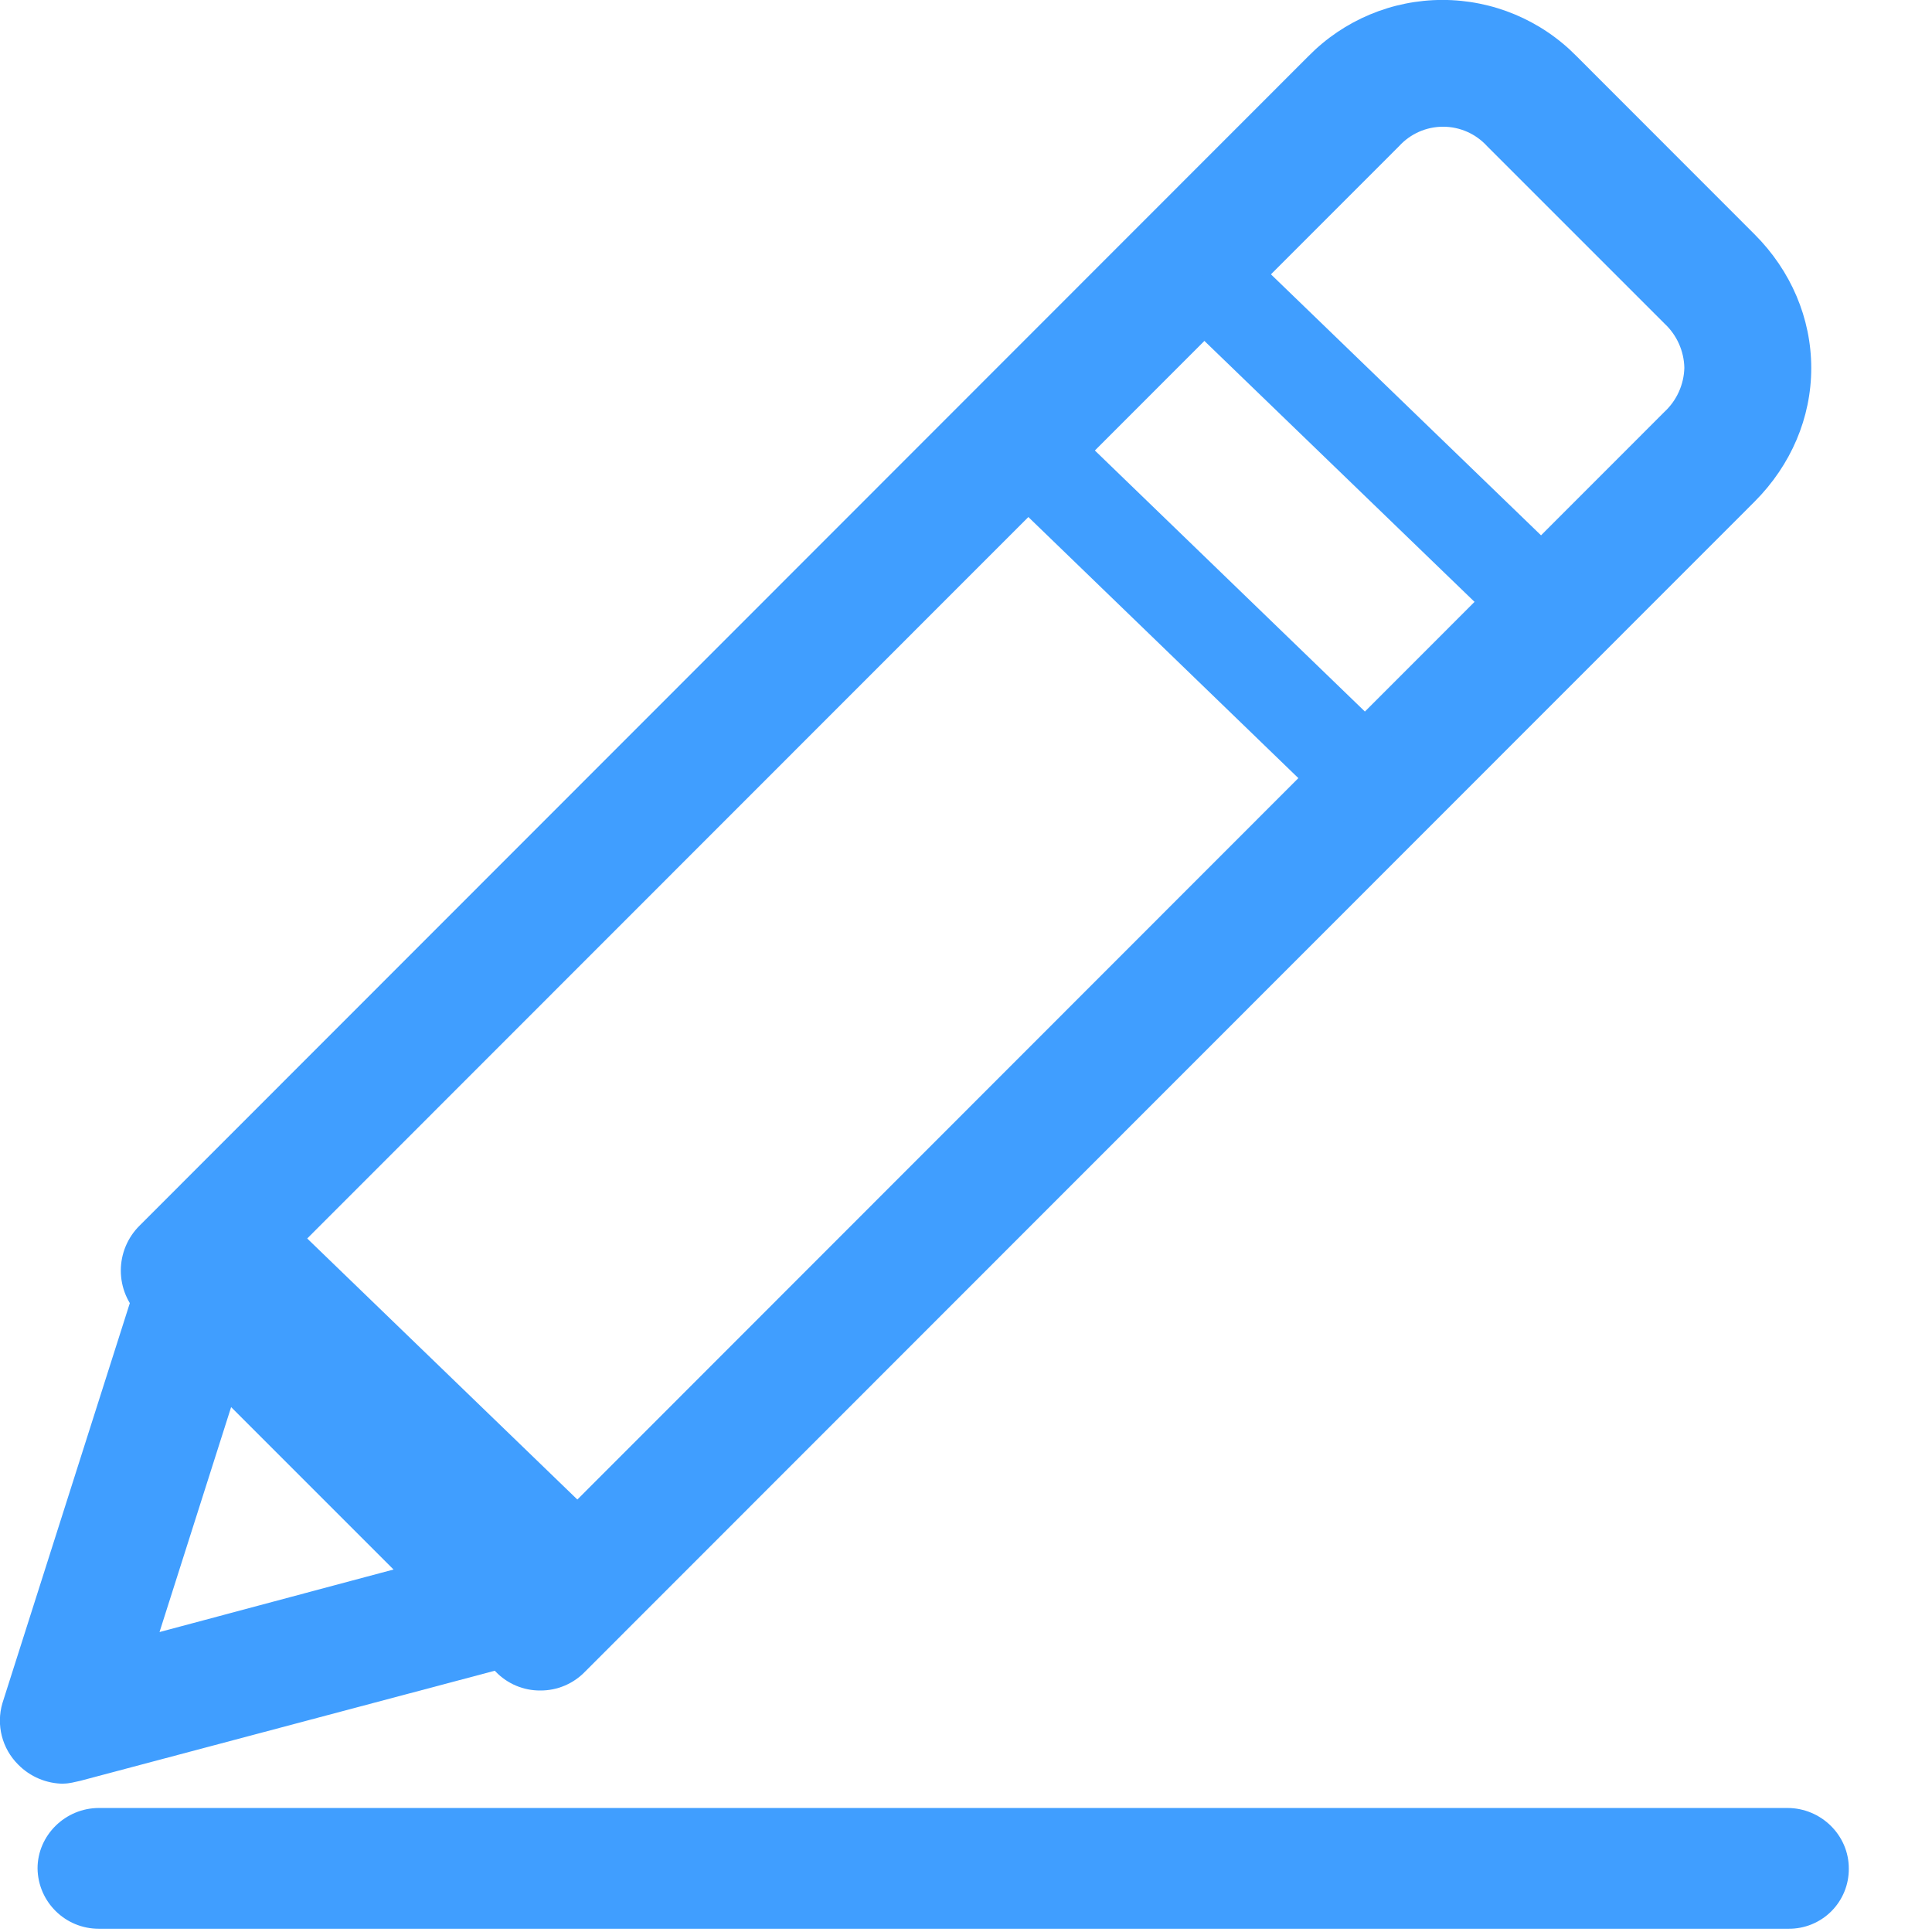
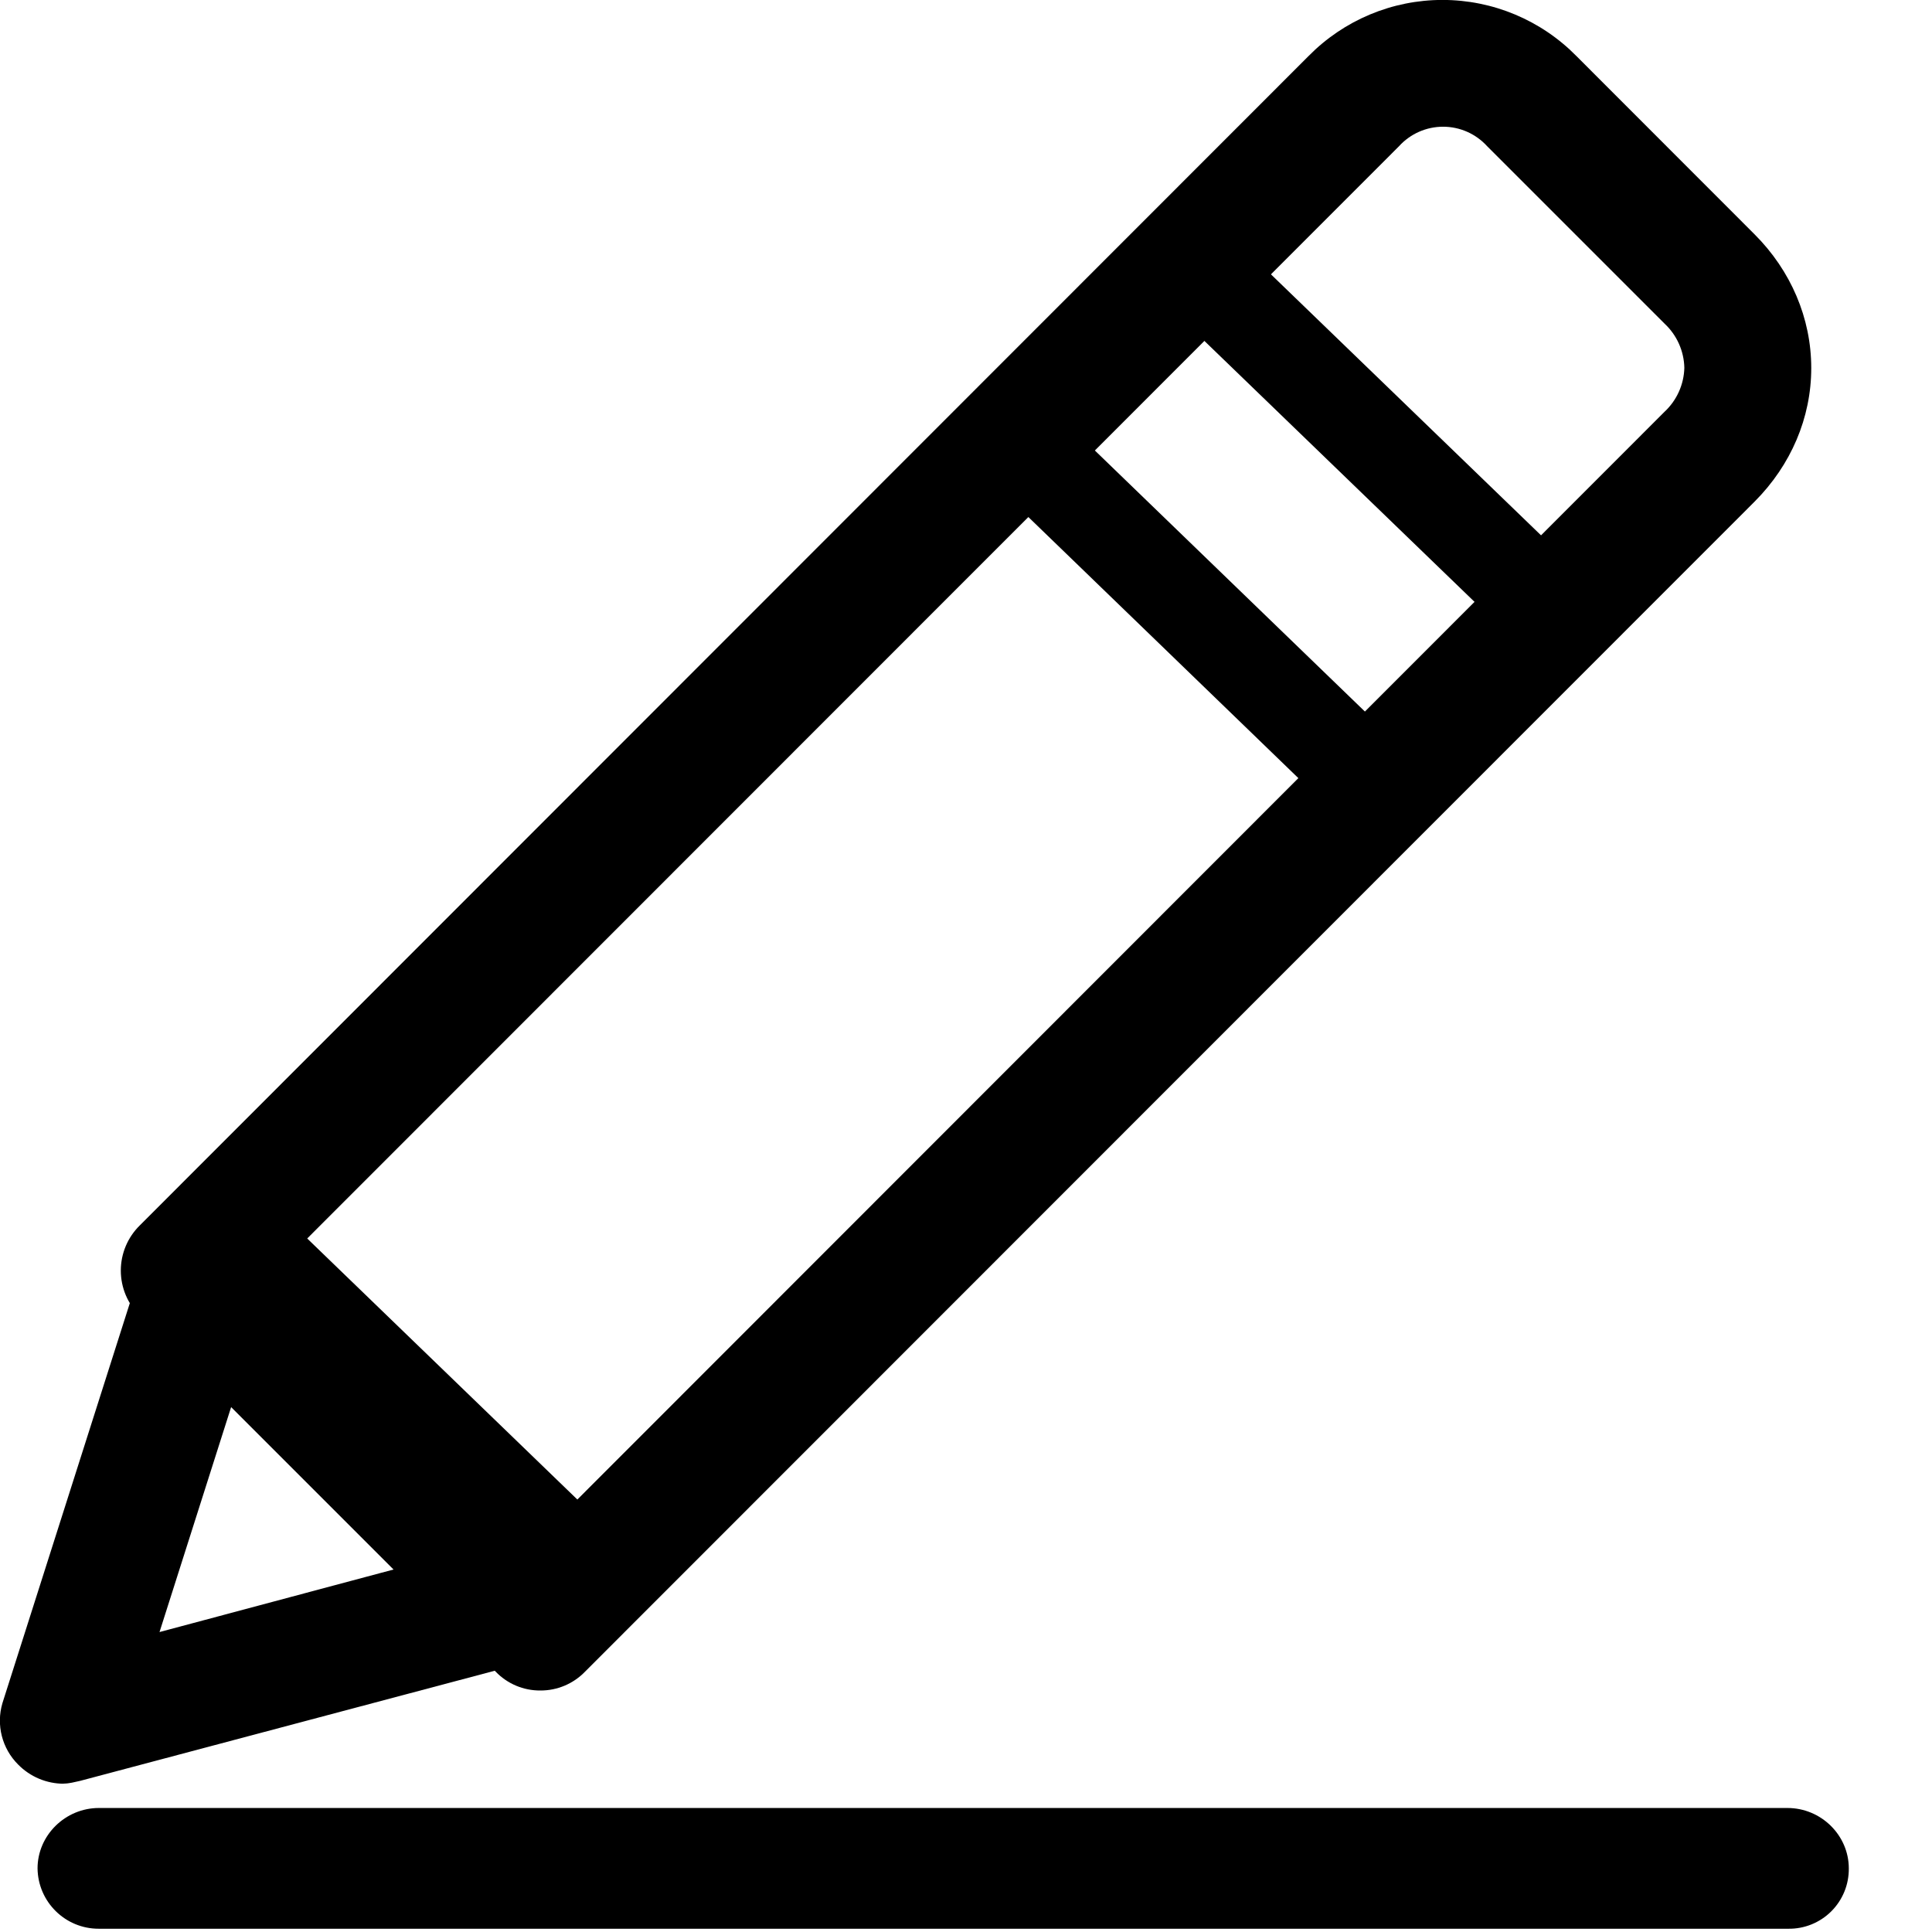
<svg width="16" height="16">
-   <g fill="#409EFF">
-     <path d="M4.475 14a.507.507 0 01-.37-.156l-2.948-2.948a.524.524 0 010-.747l9.68-9.685a1.556 1.556 0 012.218 0l1.476 1.477c.3.3.469.694.469 1.107 0 .412-.168.804-.469 1.106l-9.686 9.69a.51.51 0 01-.37.156zm-2.2-3.475l2.2 2.2 9.31-9.315a.515.515 0 00.164-.364.515.515 0 00-.163-.365l-1.47-1.47a.493.493 0 00-.73 0l-9.31 9.314z" />
-     <path d="M.528 14.772a.53.53 0 01-.378-.159.513.513 0 01-.13-.508l1.272-3.994a.54.54 0 01.378-.35.529.529 0 01.502.136l2.968 2.868a.504.504 0 01-.232.856L.665 14.748c-.046.01-.092.023-.138.023zm1.522-3.546l-.729 2.29 2.432-.65-1.703-1.64zm7.633-8.684L10.244 2l2.968 2.868-.56.542-2.969-2.868zM8.197 3.973l.56-.542 2.969 2.87-.561.542-2.968-2.87zm6.61 12H.819a.506.506 0 01-.508-.5c0-.274.23-.5.508-.5h13.984c.279 0 .508.226.508.5a.494.494 0 01-.502.5z" />
-   </g>
+   <path d="M4.475 14a.507.507 0 01-.37-.156l-2.948-2.948a.524.524 0 010-.747l9.68-9.685a1.556 1.556 0 012.218 0l1.476 1.477c.3.3.469.694.469 1.107 0 .412-.168.804-.469 1.106l-9.686 9.69a.51.51 0 01-.37.156zm-2.2-3.475l2.2 2.2 9.31-9.315a.515.515 0 00.164-.364.515.515 0 00-.163-.365l-1.47-1.47a.493.493 0 00-.73 0l-9.31 9.314z" />
+   <path d="M.528 14.772a.53.53 0 01-.378-.159.513.513 0 01-.13-.508l1.272-3.994a.54.54 0 01.378-.35.529.529 0 01.502.136l2.968 2.868a.504.504 0 01-.232.856L.665 14.748c-.046.01-.092.023-.138.023zm1.522-3.546l-.729 2.29 2.432-.65-1.703-1.64zm7.633-8.684L10.244 2l2.968 2.868-.56.542-2.969-2.868zM8.197 3.973l.56-.542 2.969 2.87-.561.542-2.968-2.87zm6.61 12H.819a.506.506 0 01-.508-.5c0-.274.23-.5.508-.5h13.984c.279 0 .508.226.508.5a.494.494 0 01-.502.5z" />
</svg>
